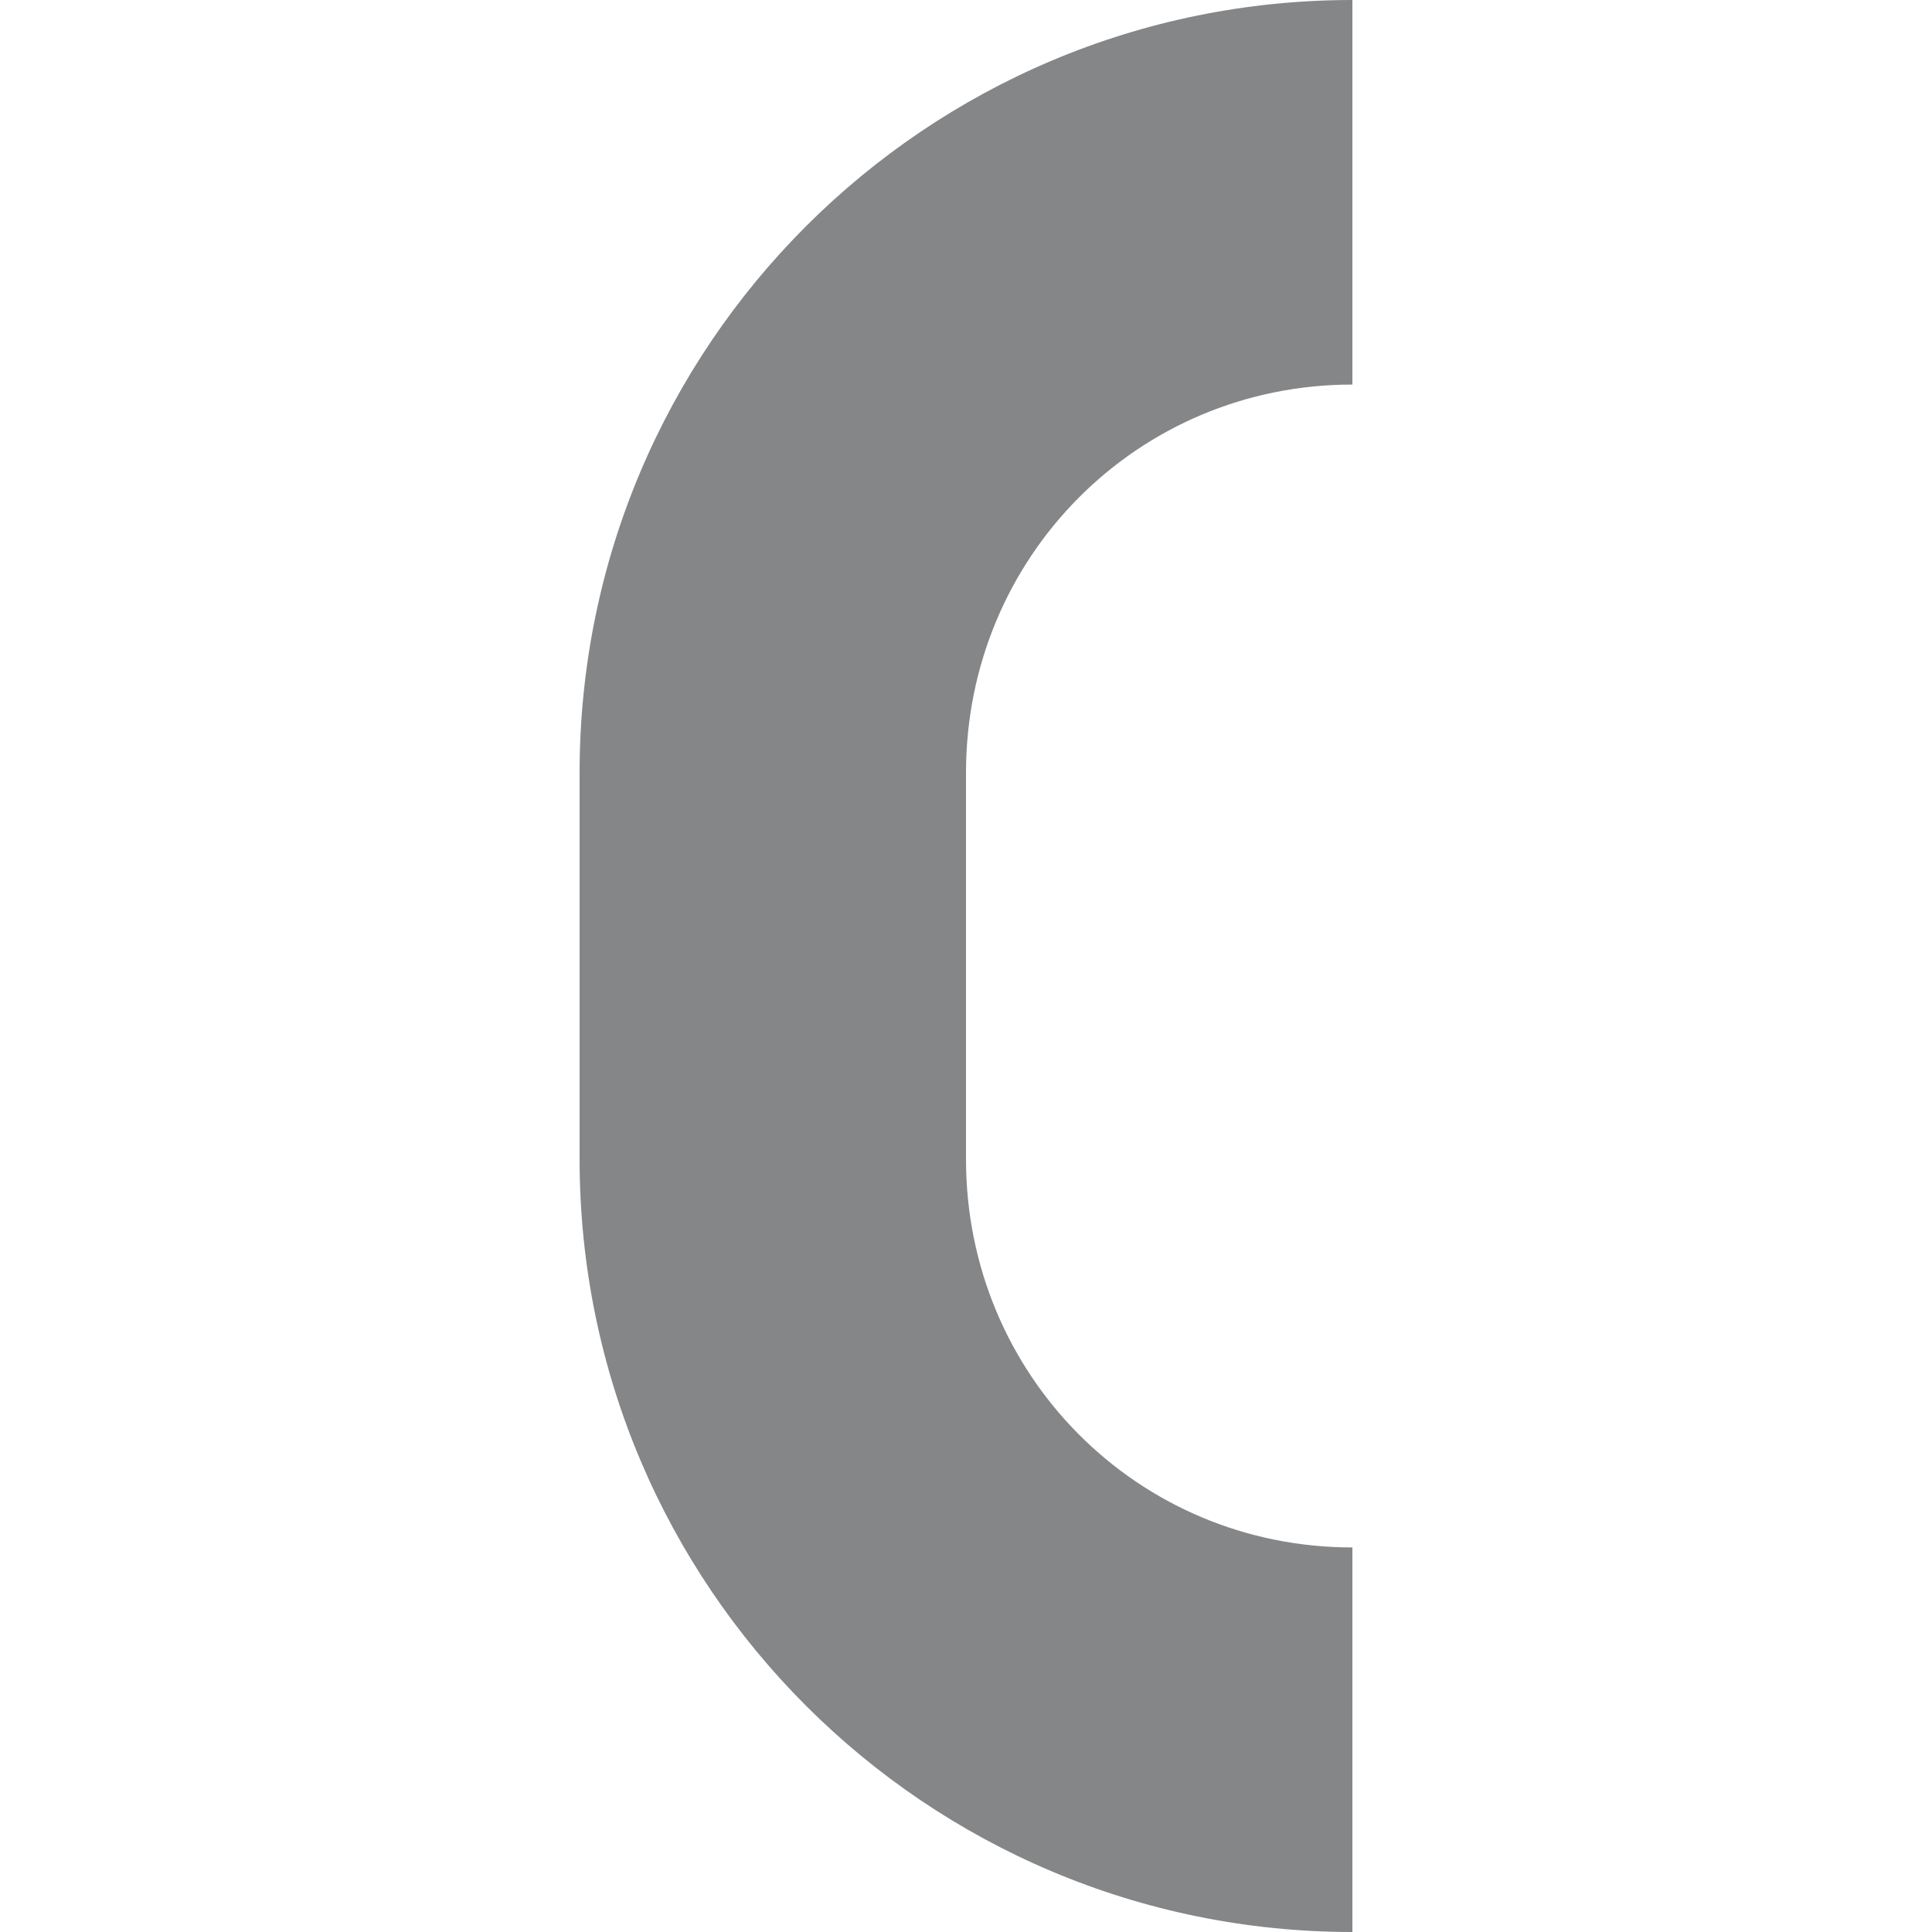
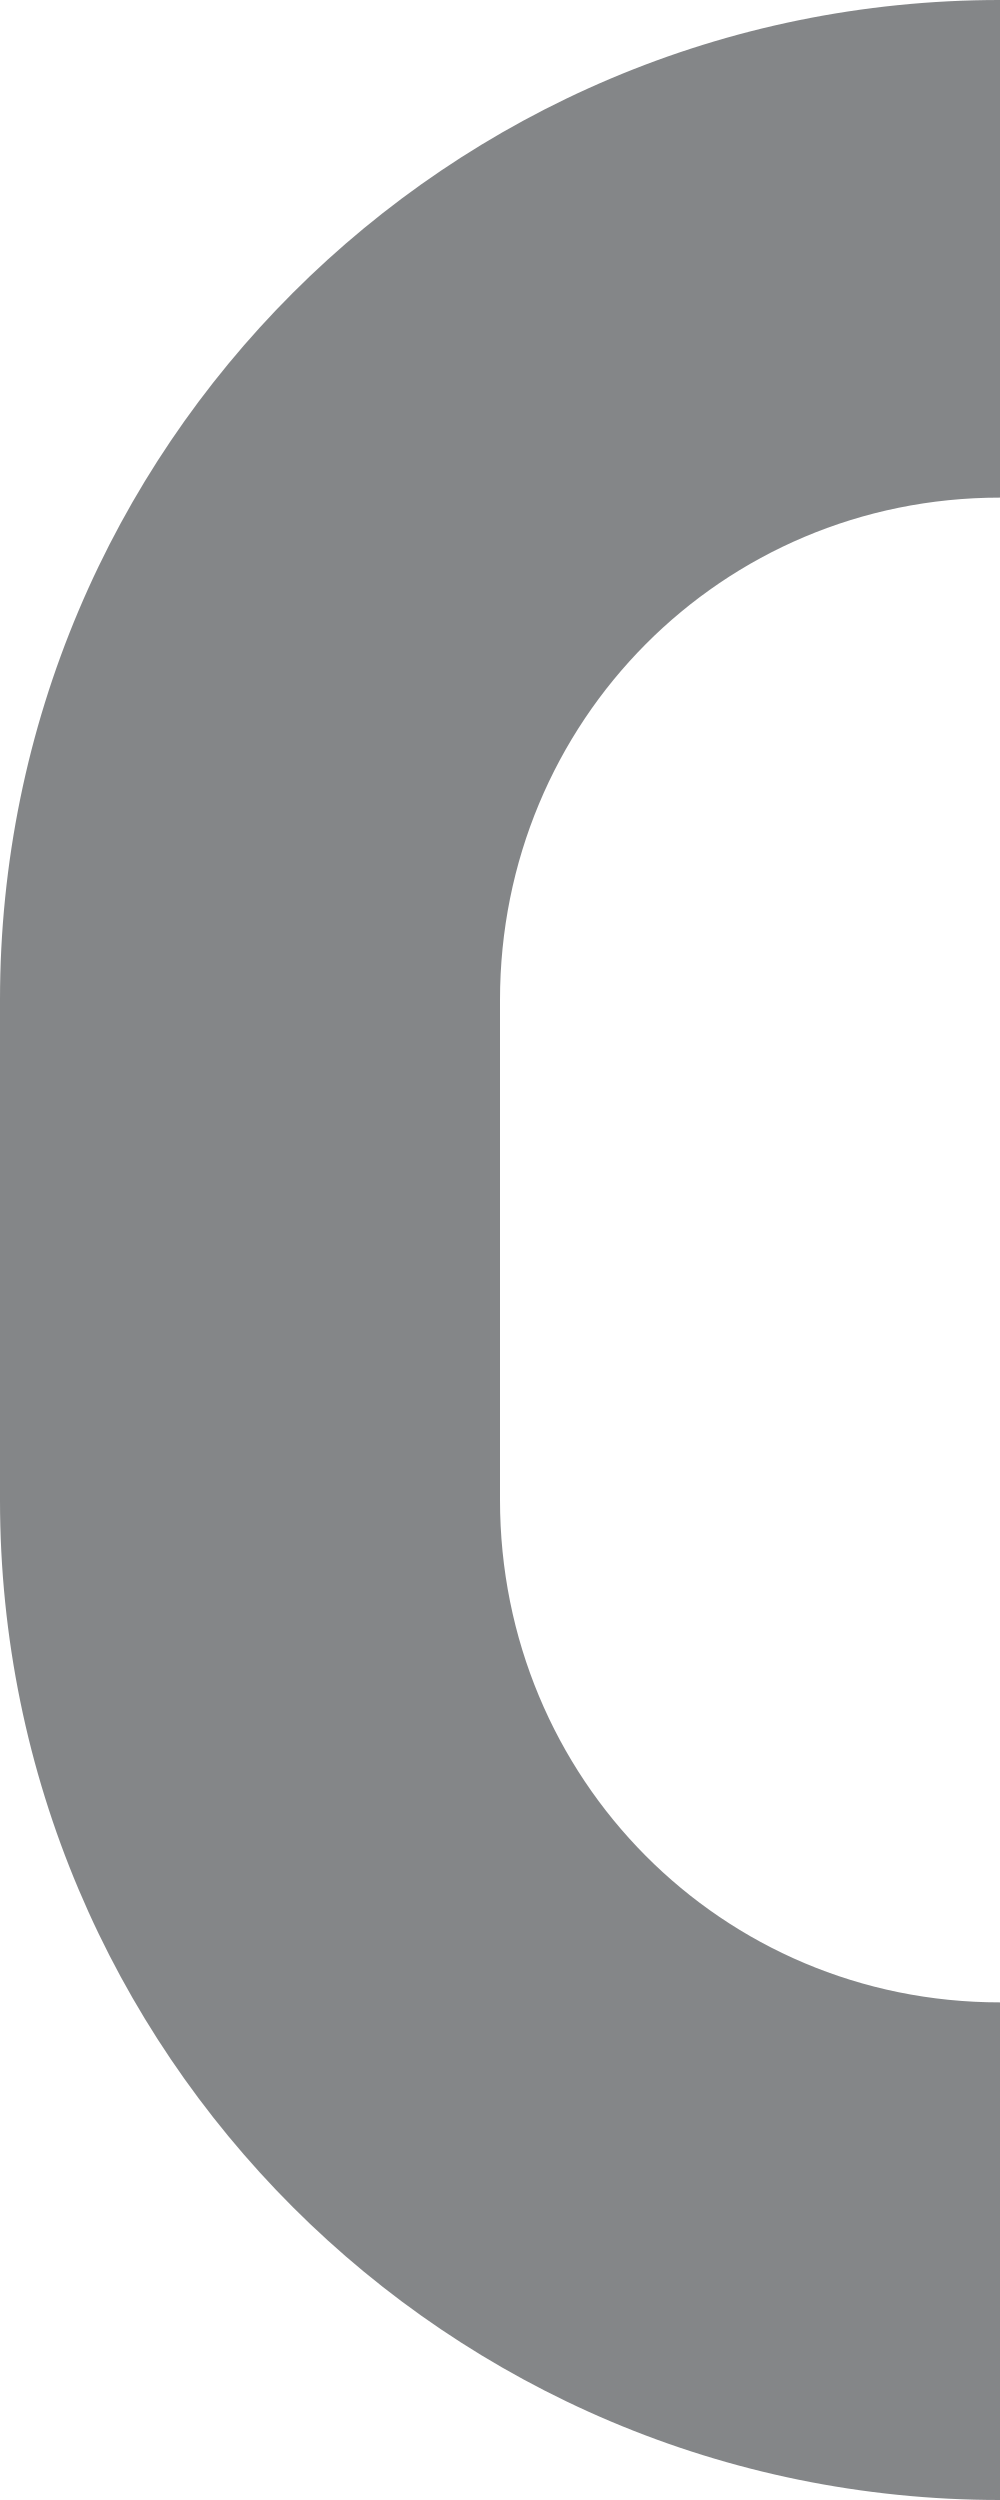
- <svg xmlns="http://www.w3.org/2000/svg" xml:space="preserve" width="100%" height="100%" version="1.0" style="shape-rendering:geometricPrecision; text-rendering:geometricPrecision; image-rendering:optimizeQuality; fill-rule:evenodd; clip-rule:evenodd" viewBox="0 0 1050 1050">
+ <svg xmlns="http://www.w3.org/2000/svg" xml:space="preserve" width="100%" height="100%" version="1.0" style="shape-rendering:geometricPrecision; text-rendering:geometricPrecision; image-rendering:optimizeQuality; fill-rule:evenodd; clip-rule:evenodd" viewBox="0 0 420 1050">
  <defs>
    <style type="text/css">
   
-     .fil0 {fill:none}
-     .fil1 {fill:#848688}
+     .fil0 {fill:#848688}
   
  </style>
  </defs>
  <g id="Layer_x0020_1">
-     <rect class="fil0" width="1050" height="1050" />
-     <path class="fil1" d="M735 1050c-232,0 -420,-188 -420,-420l0 -210c0,-232 188,-420 420,-420l0 209c-117,0 -210,94 -210,211l0 210c0,117 93,211 210,211l0 209z" />
+     <path class="fil0" d="M420 1050c-232,0 -420,-188 -420,-420l0 -210c0,-232 188,-420 420,-420l0 209c-117,0 -210,94 -210,211l0 210c0,117 93,211 210,211l0 209z" />
  </g>
</svg>
